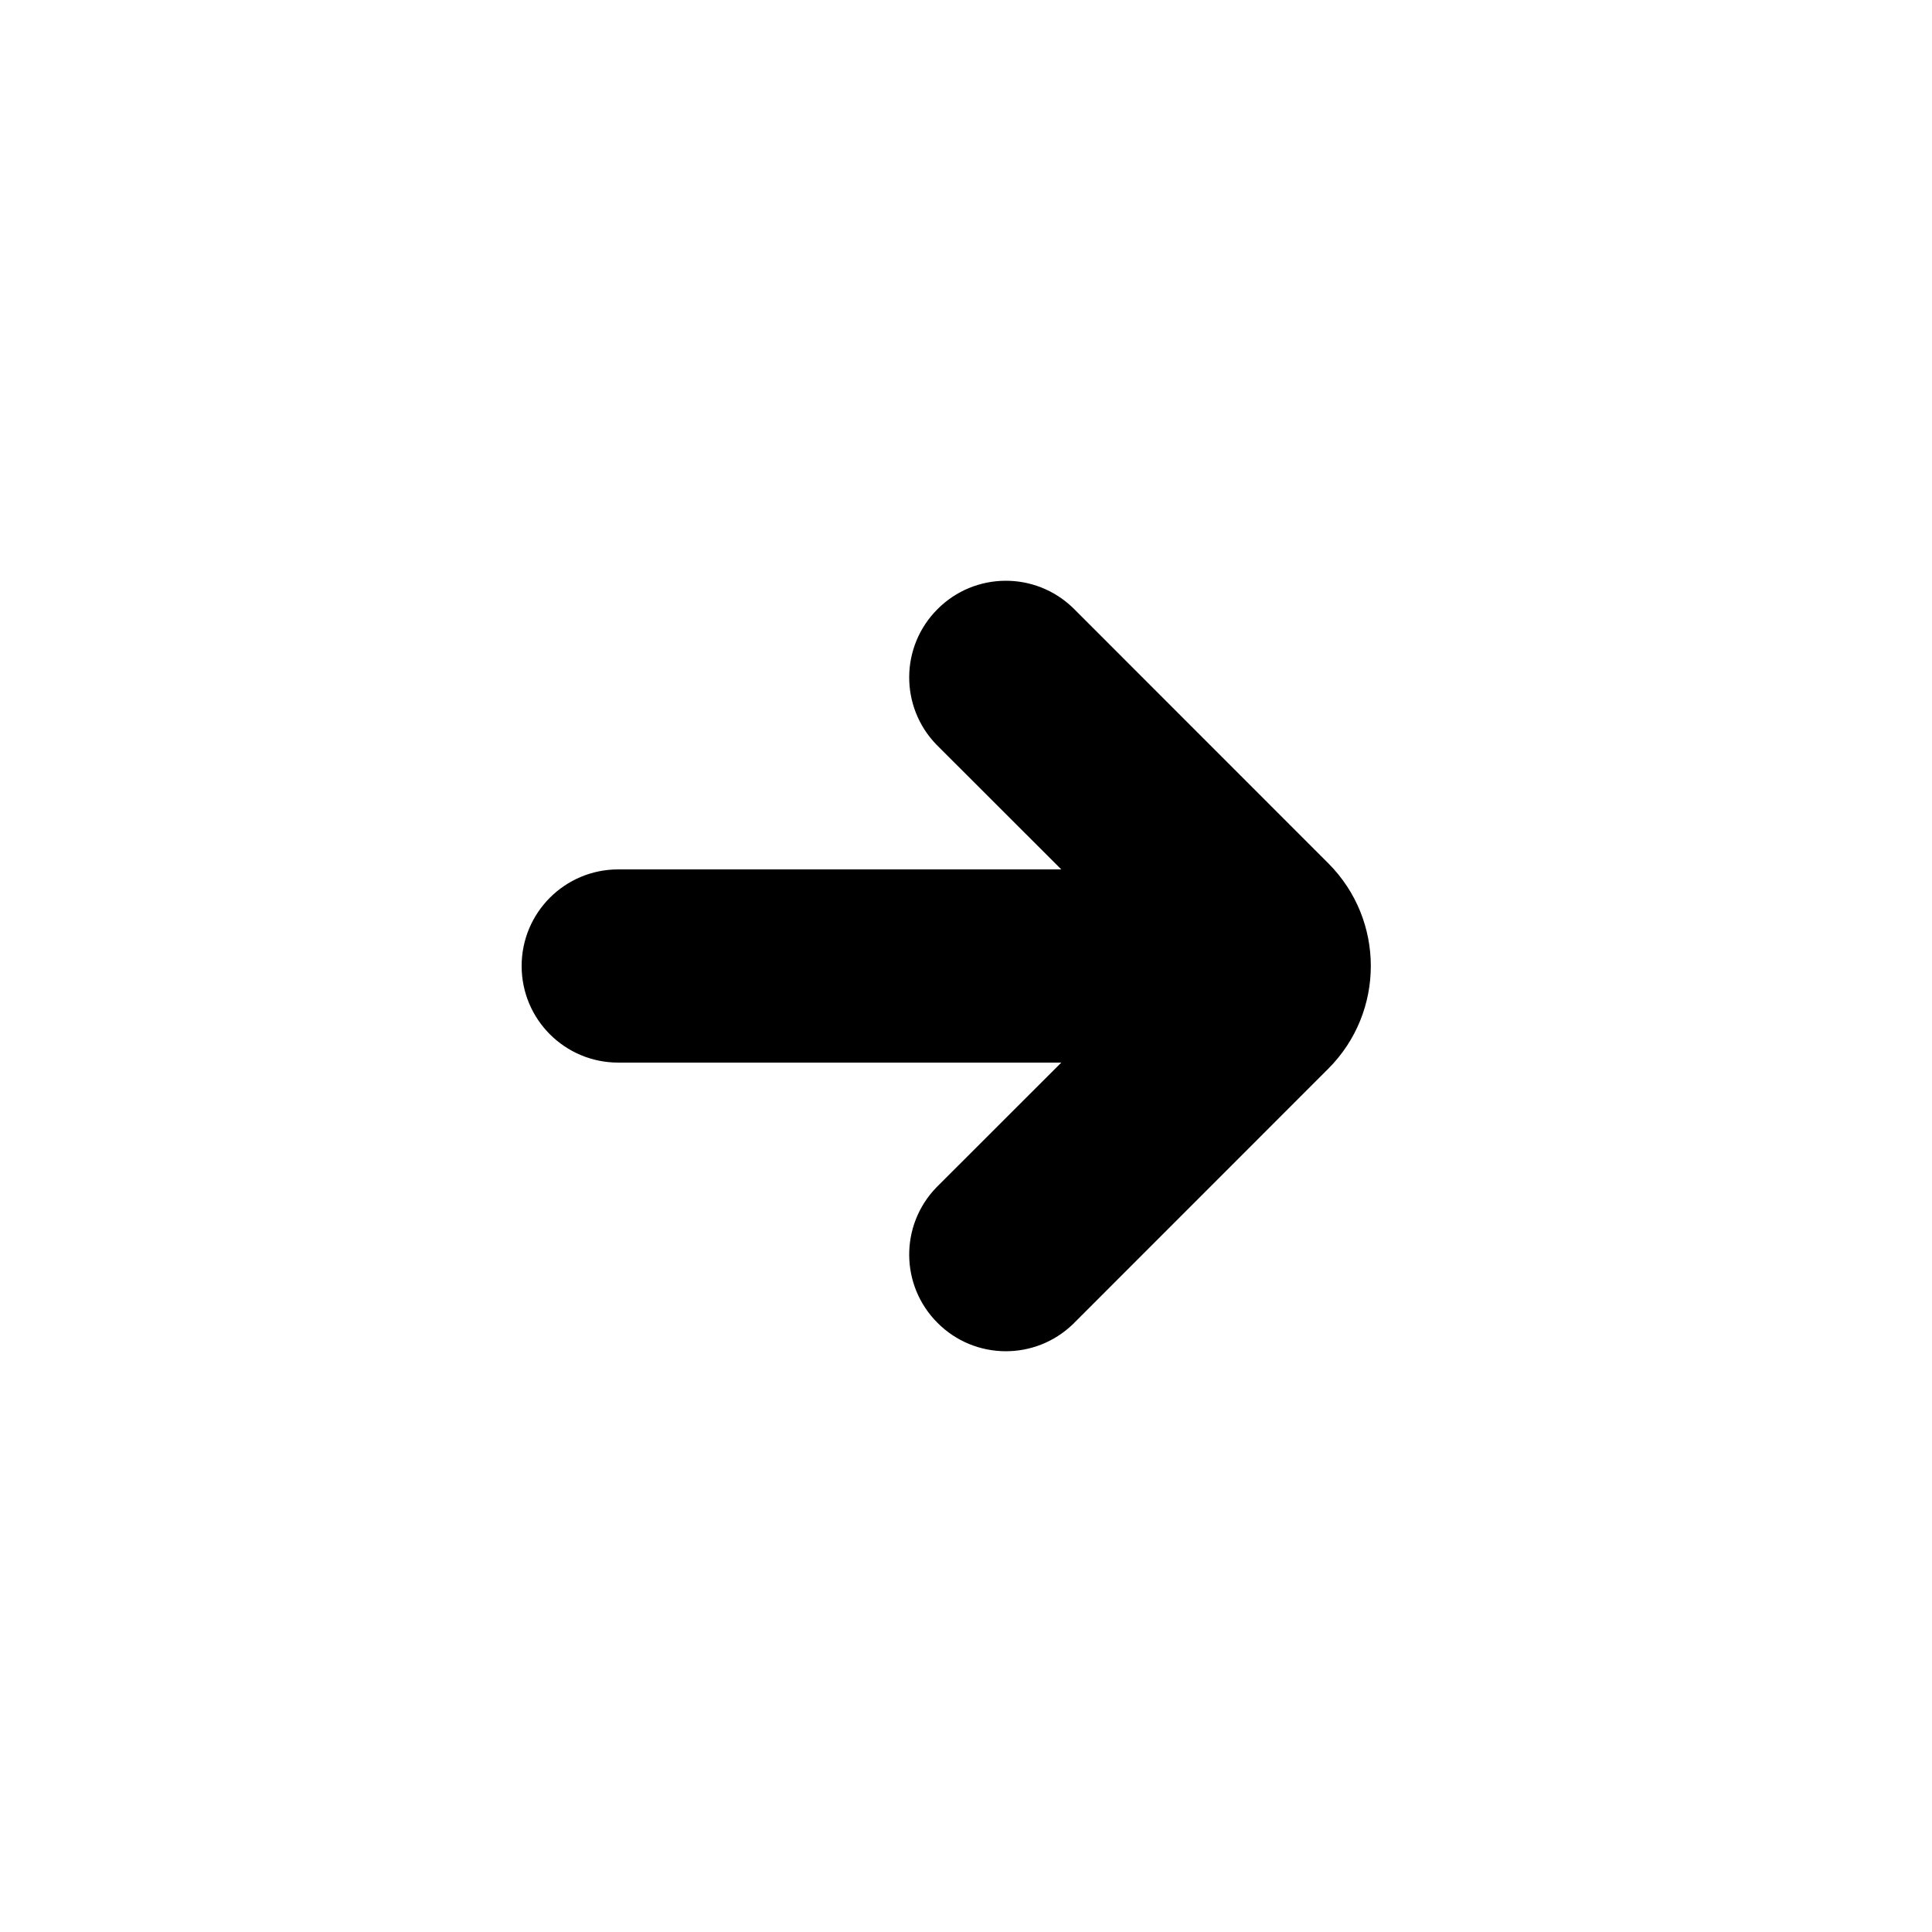
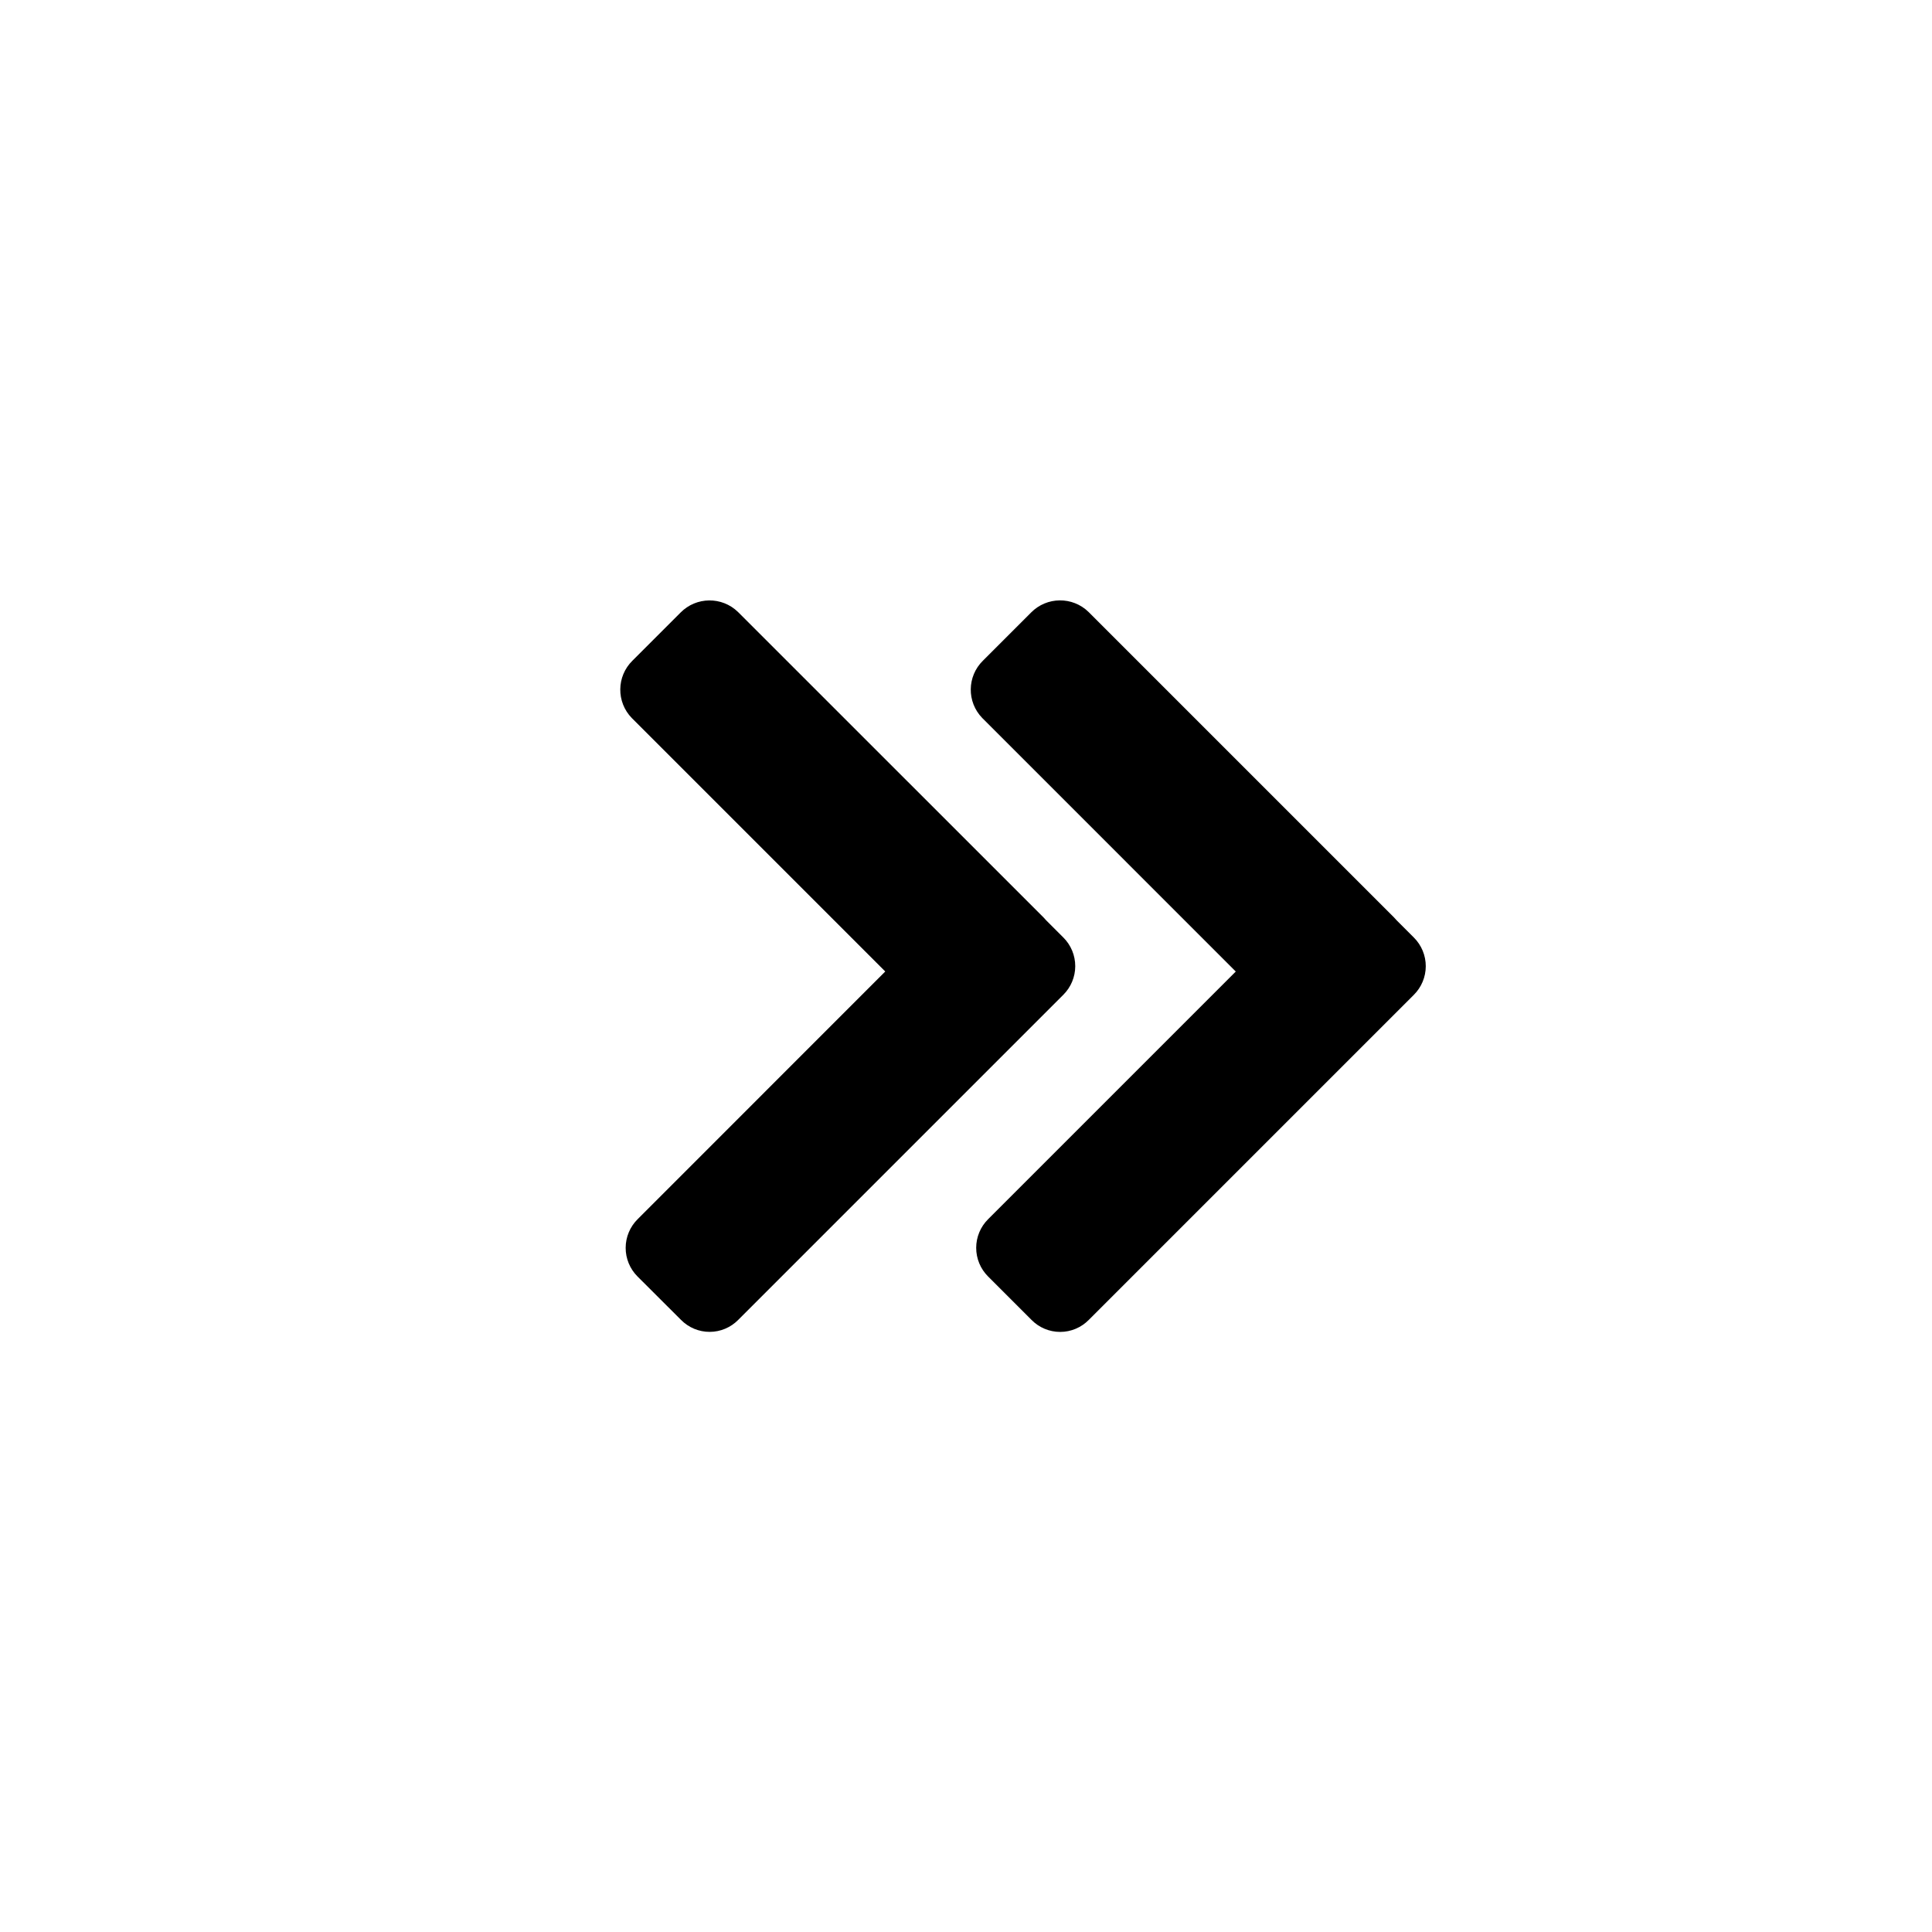
- <svg xmlns="http://www.w3.org/2000/svg" width="22px" height="22px" viewBox="0 0 22 22" version="1.1">
-   <path d="M12.085,12.1 L10.662,13.522 C10.245,13.954 10.251,14.64 10.676,15.064 C11.1,15.489 11.786,15.495 12.218,15.078 L15.126,12.169 C15.771,11.523 15.771,10.477 15.126,9.831 L12.218,6.922 C11.786,6.505 11.1,6.511 10.676,6.936 C10.251,7.36 10.245,8.046 10.662,8.478 L12.085,9.9 L7.04,9.9 C6.432,9.9 5.94,10.392 5.94,11 C5.94,11.608 6.432,12.1 7.04,12.1 L12.085,12.1 L12.085,12.1 Z" id="Shape" />
+ <svg xmlns="http://www.w3.org/2000/svg" width="22" height="22" viewBox="0 0 22 22">
+   <path d="M14.072 11.063l-2.82 2.82a.46.46 0 0 0-.001.652l.495.495a.457.457 0 0 0 .653-.001l3.7-3.7a.46.46 0 0 0 .001-.653l-.196-.196a.453.453 0 0 0-.03-.033l-3.479-3.479a.464.464 0 0 0-.654.007l-.548.548a.463.463 0 0 0-.007.654l2.886 2.886z" />
+   <path d="M10.08 11.063l-2.819 2.82a.46.46 0 0 0-.002.652l.496.495a.457.457 0 0 0 .652-.001l3.7-3.7a.46.46 0 0 0 .002-.653l-.196-.196a.453.453 0 0 0-.03-.033l-3.48-3.479a.464.464 0 0 0-.653.007l-.548.548a.463.463 0 0 0-.007.654l2.886 2.886z" />
</svg>
